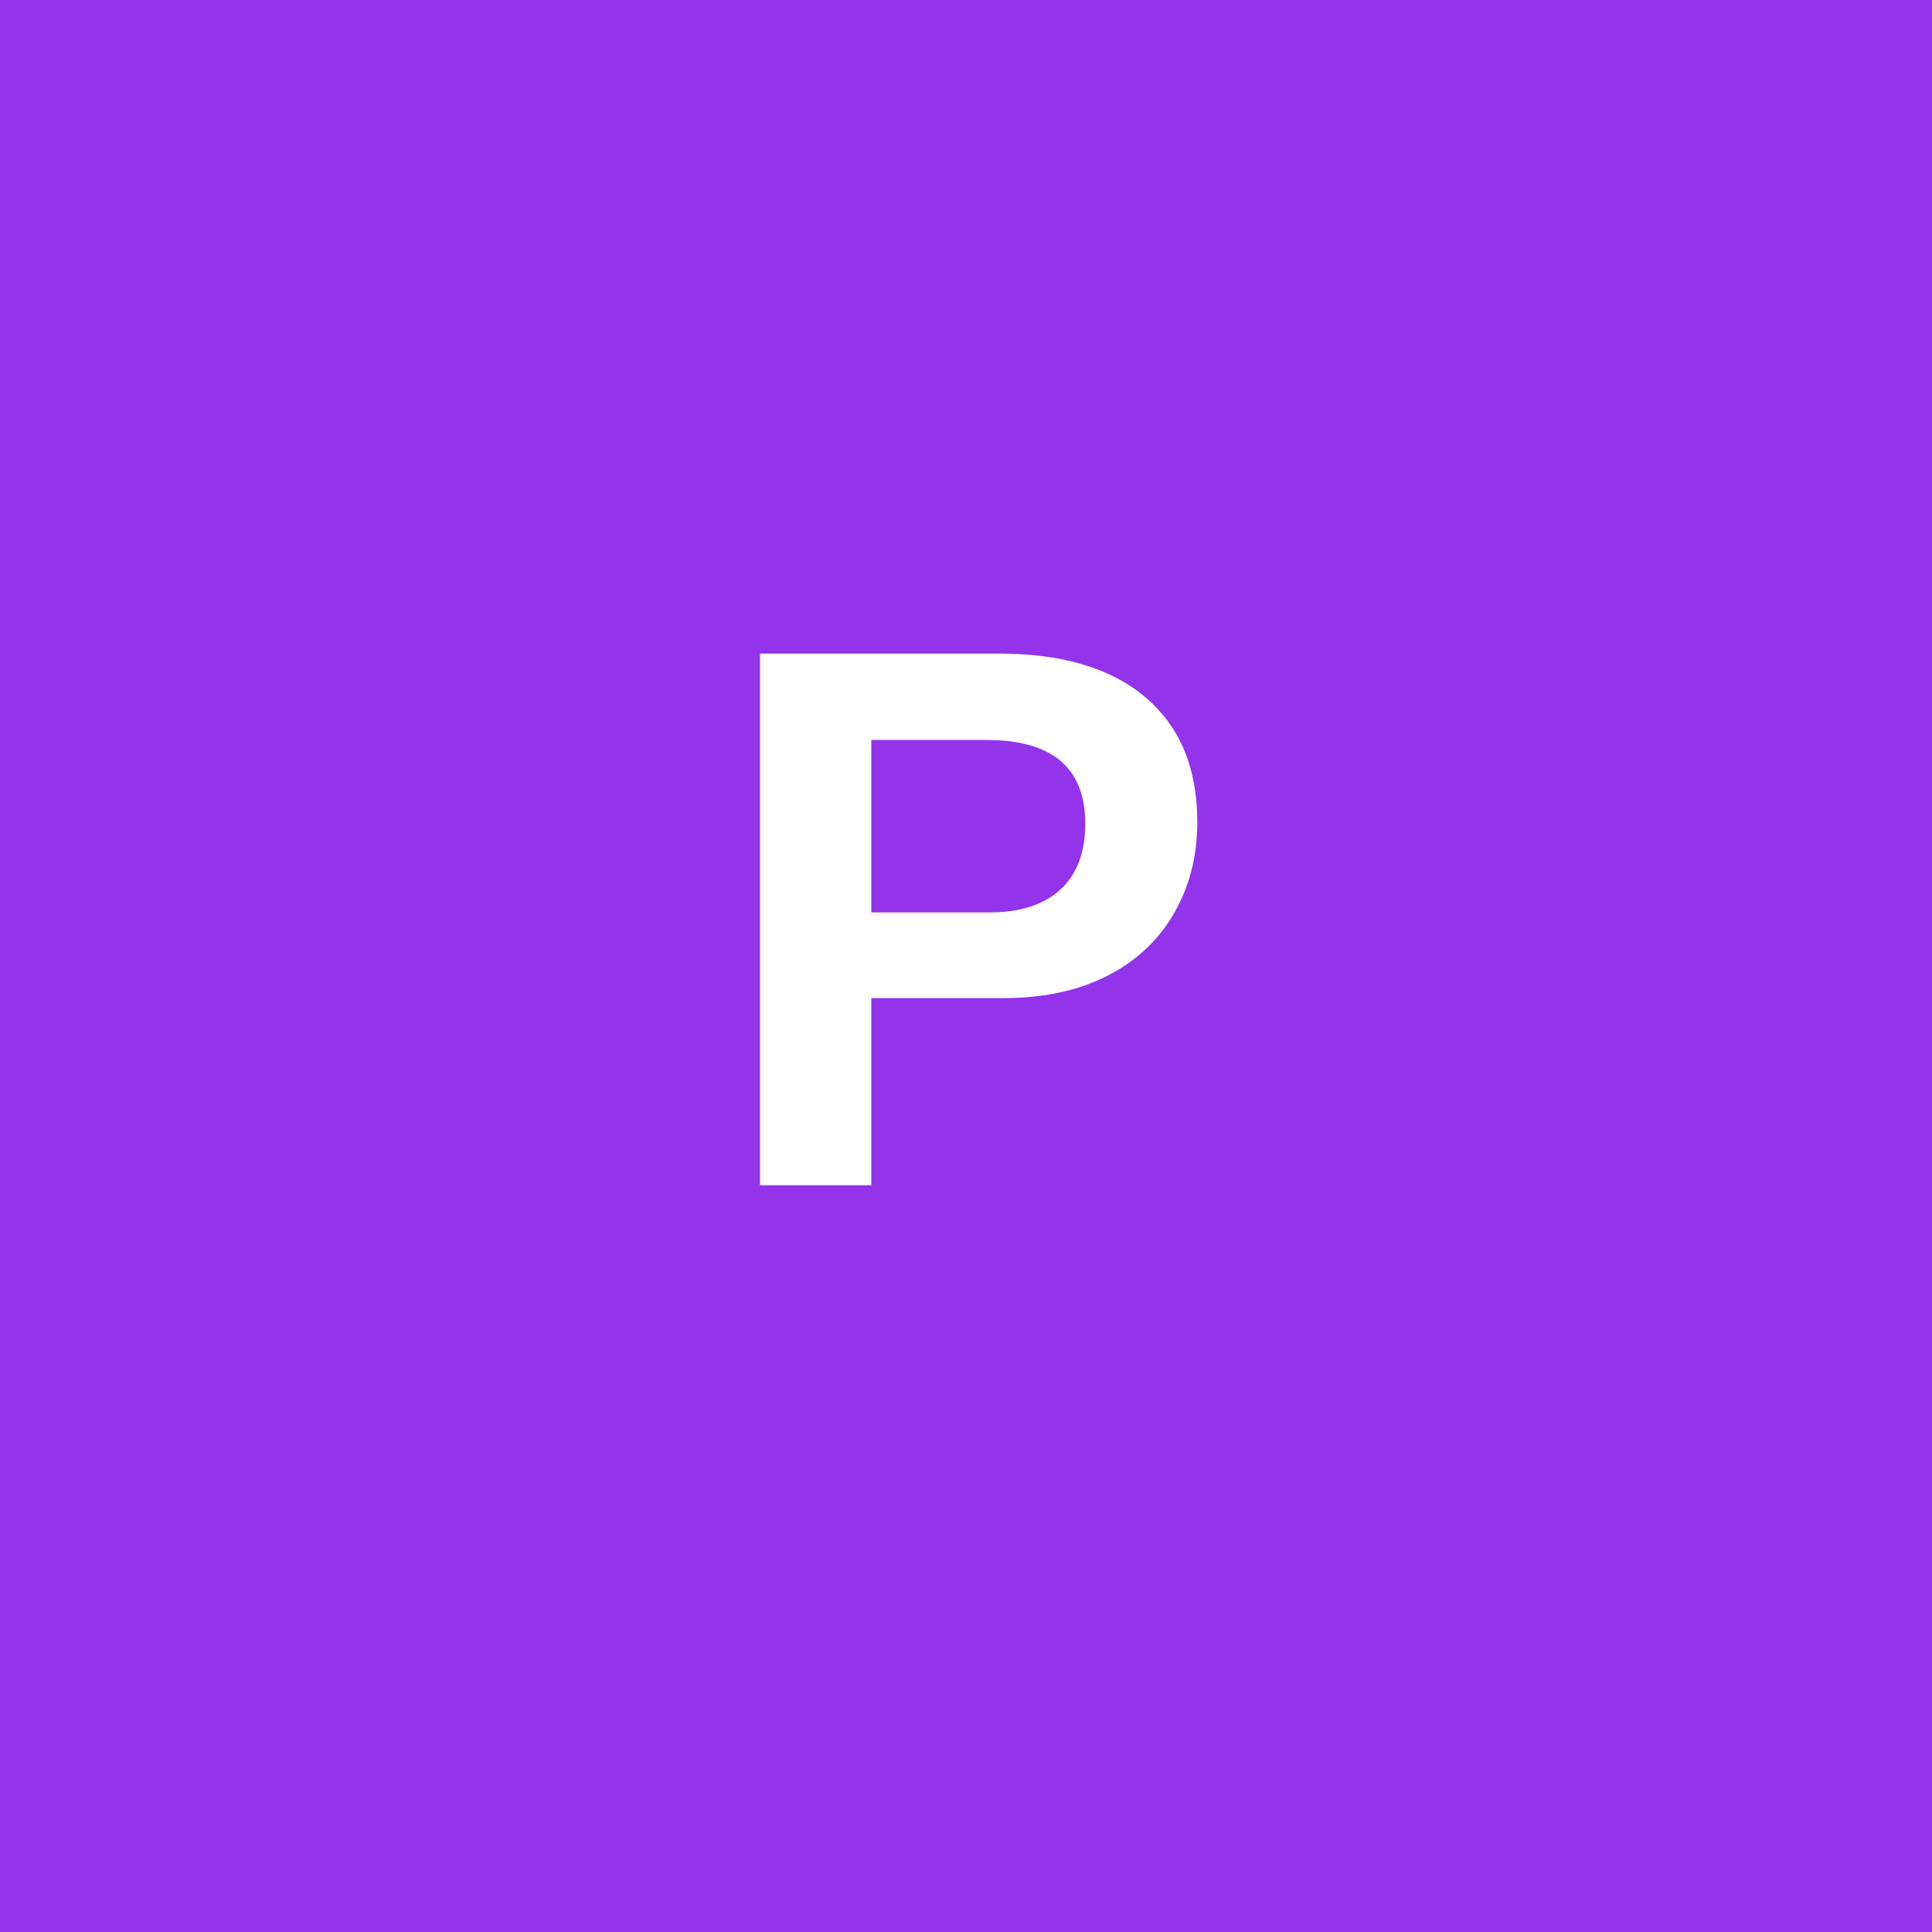
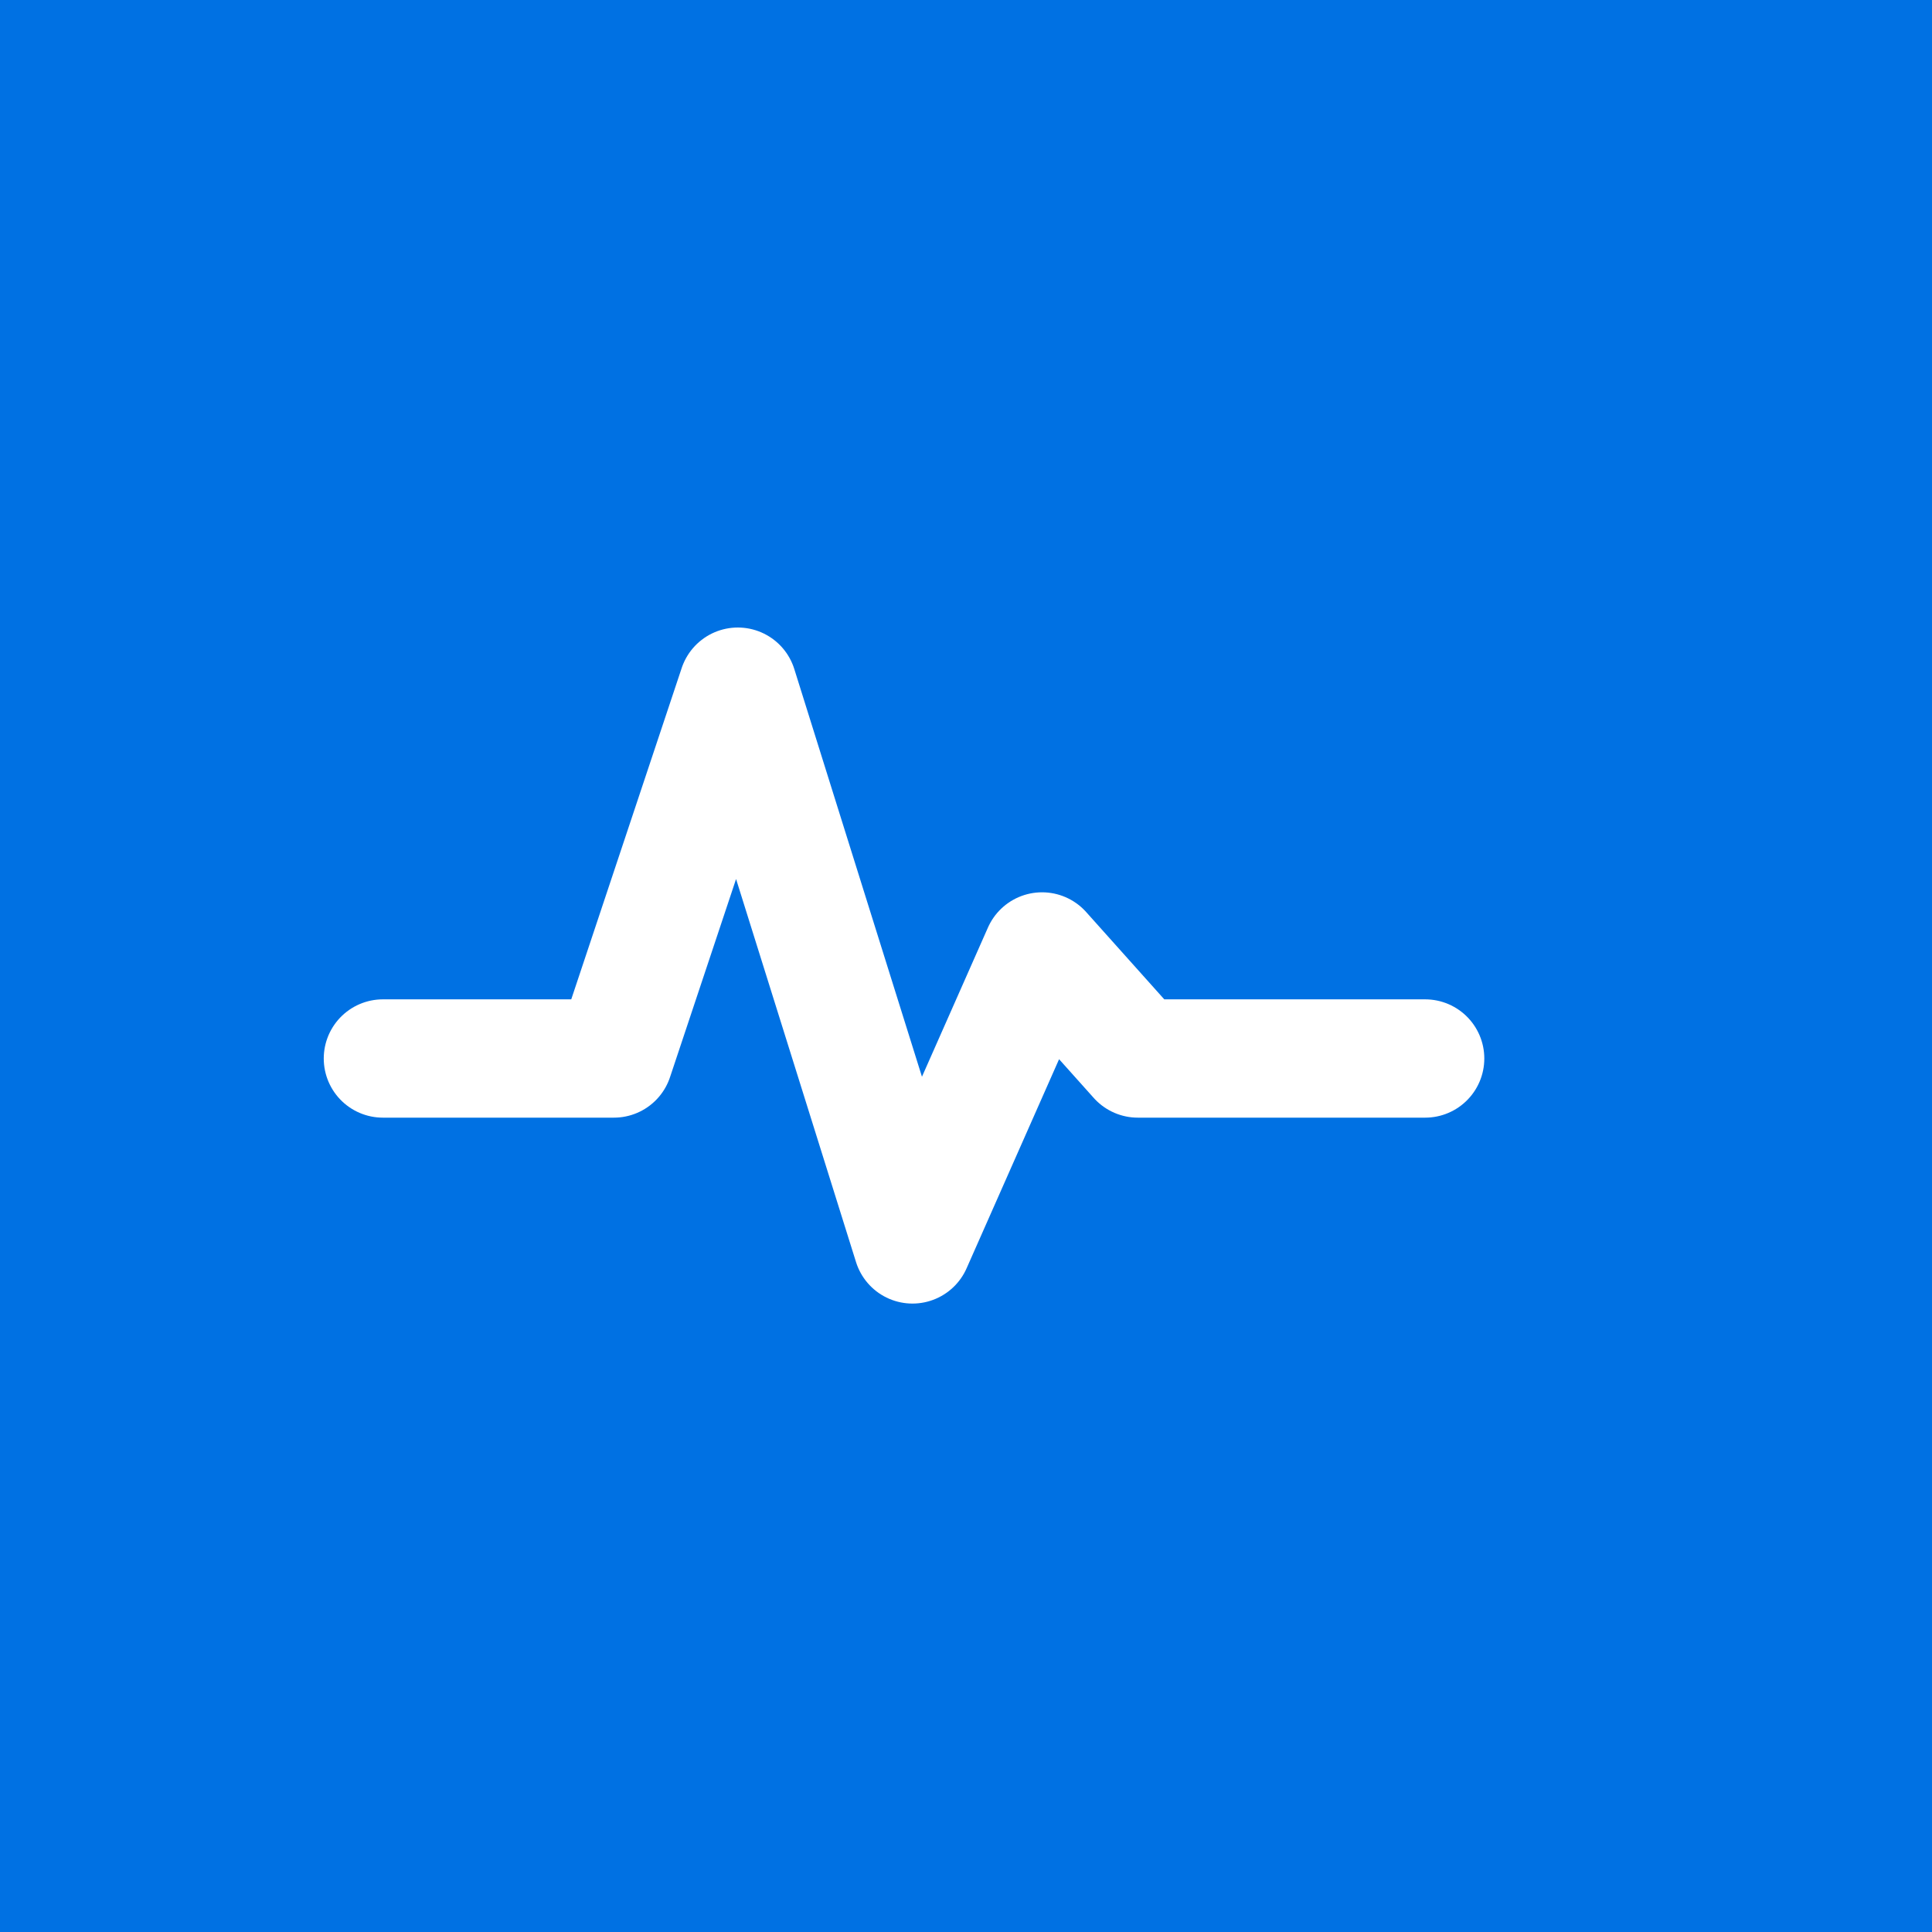
- <svg xmlns="http://www.w3.org/2000/svg" width="512" height="512">
-   <rect width="512" height="512" fill="#9333ea" />
-   <text x="50%" y="50%" font-family="Arial, sans-serif" font-size="204.8" fill="white" text-anchor="middle" dominant-baseline="middle" font-weight="bold">P</text>
+ <svg xmlns="http://www.w3.org/2000/svg" width="512" height="512" viewBox="0 0 512 512">
+   <rect width="512" height="512" fill="#0071E3" />
+   <g transform="translate(74.6 70) scale(14.93)" fill="none" stroke="#ffffff" stroke-width="2.1" stroke-linecap="round" stroke-linejoin="round">
+     <path d="M1.8 14.1h4.1l2.2-6.6 3.1 9.9 2.3-5.2 1.7 1.9h5.1" />
+   </g>
</svg>
